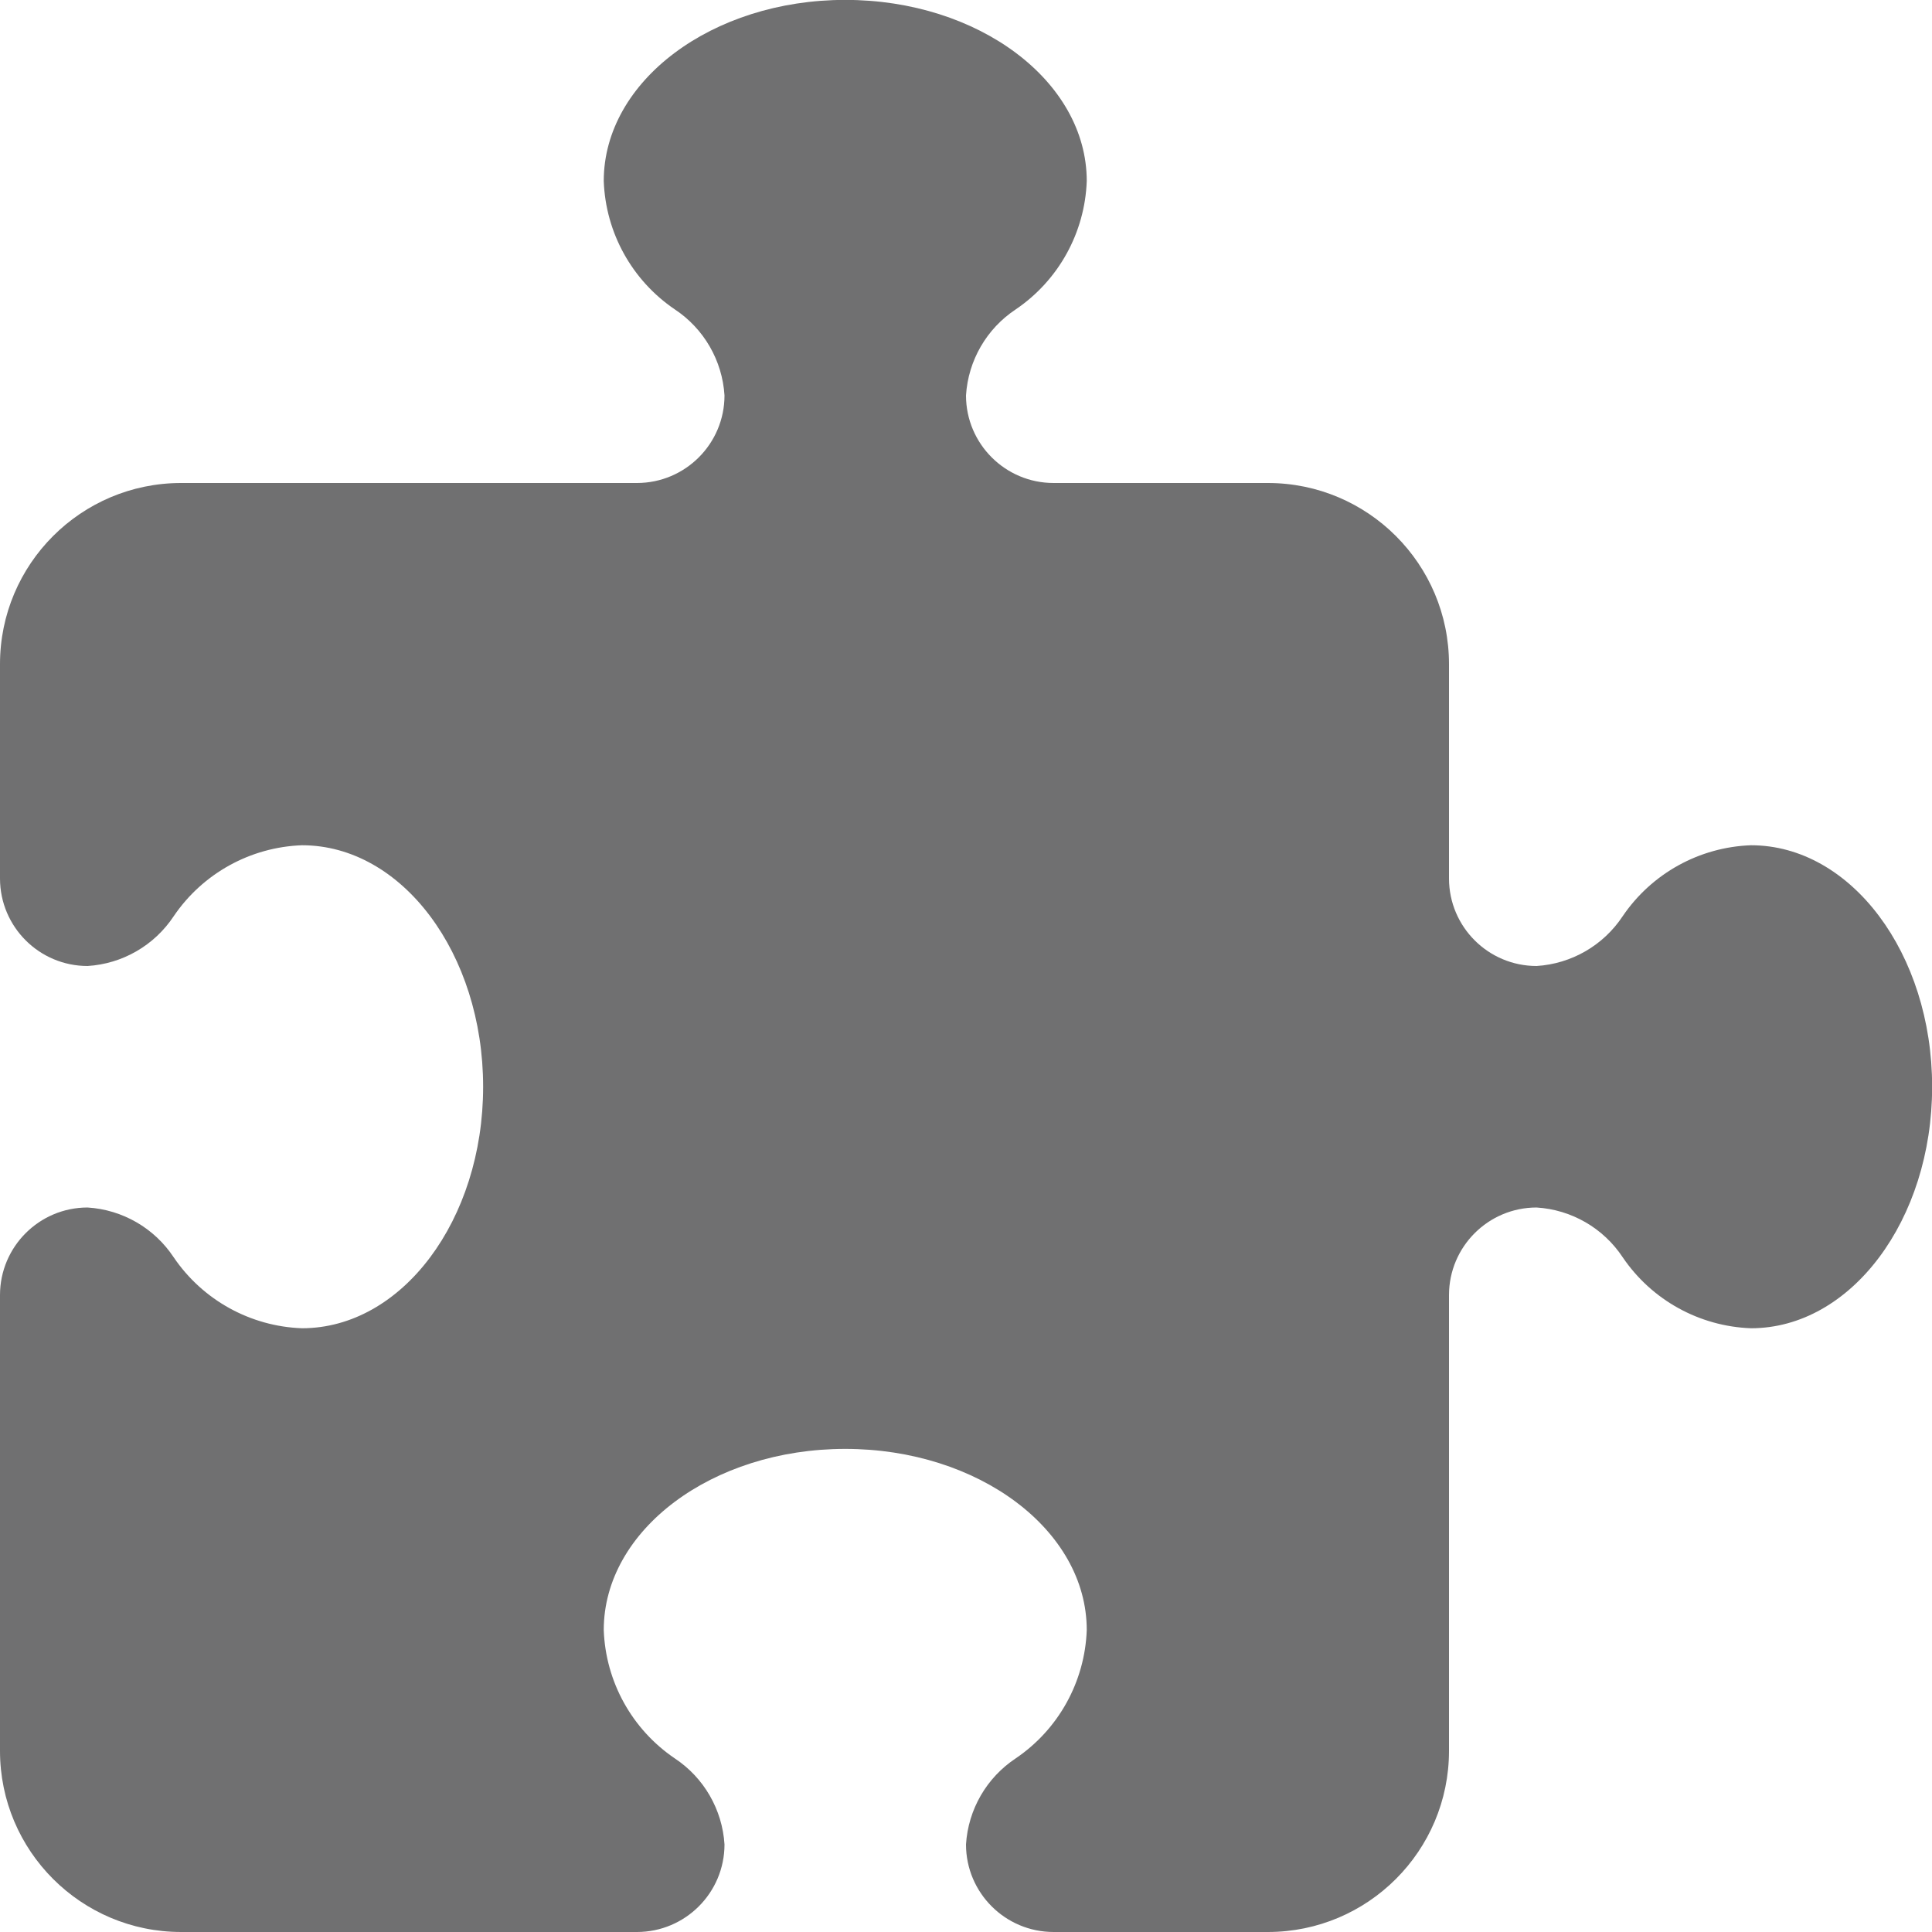
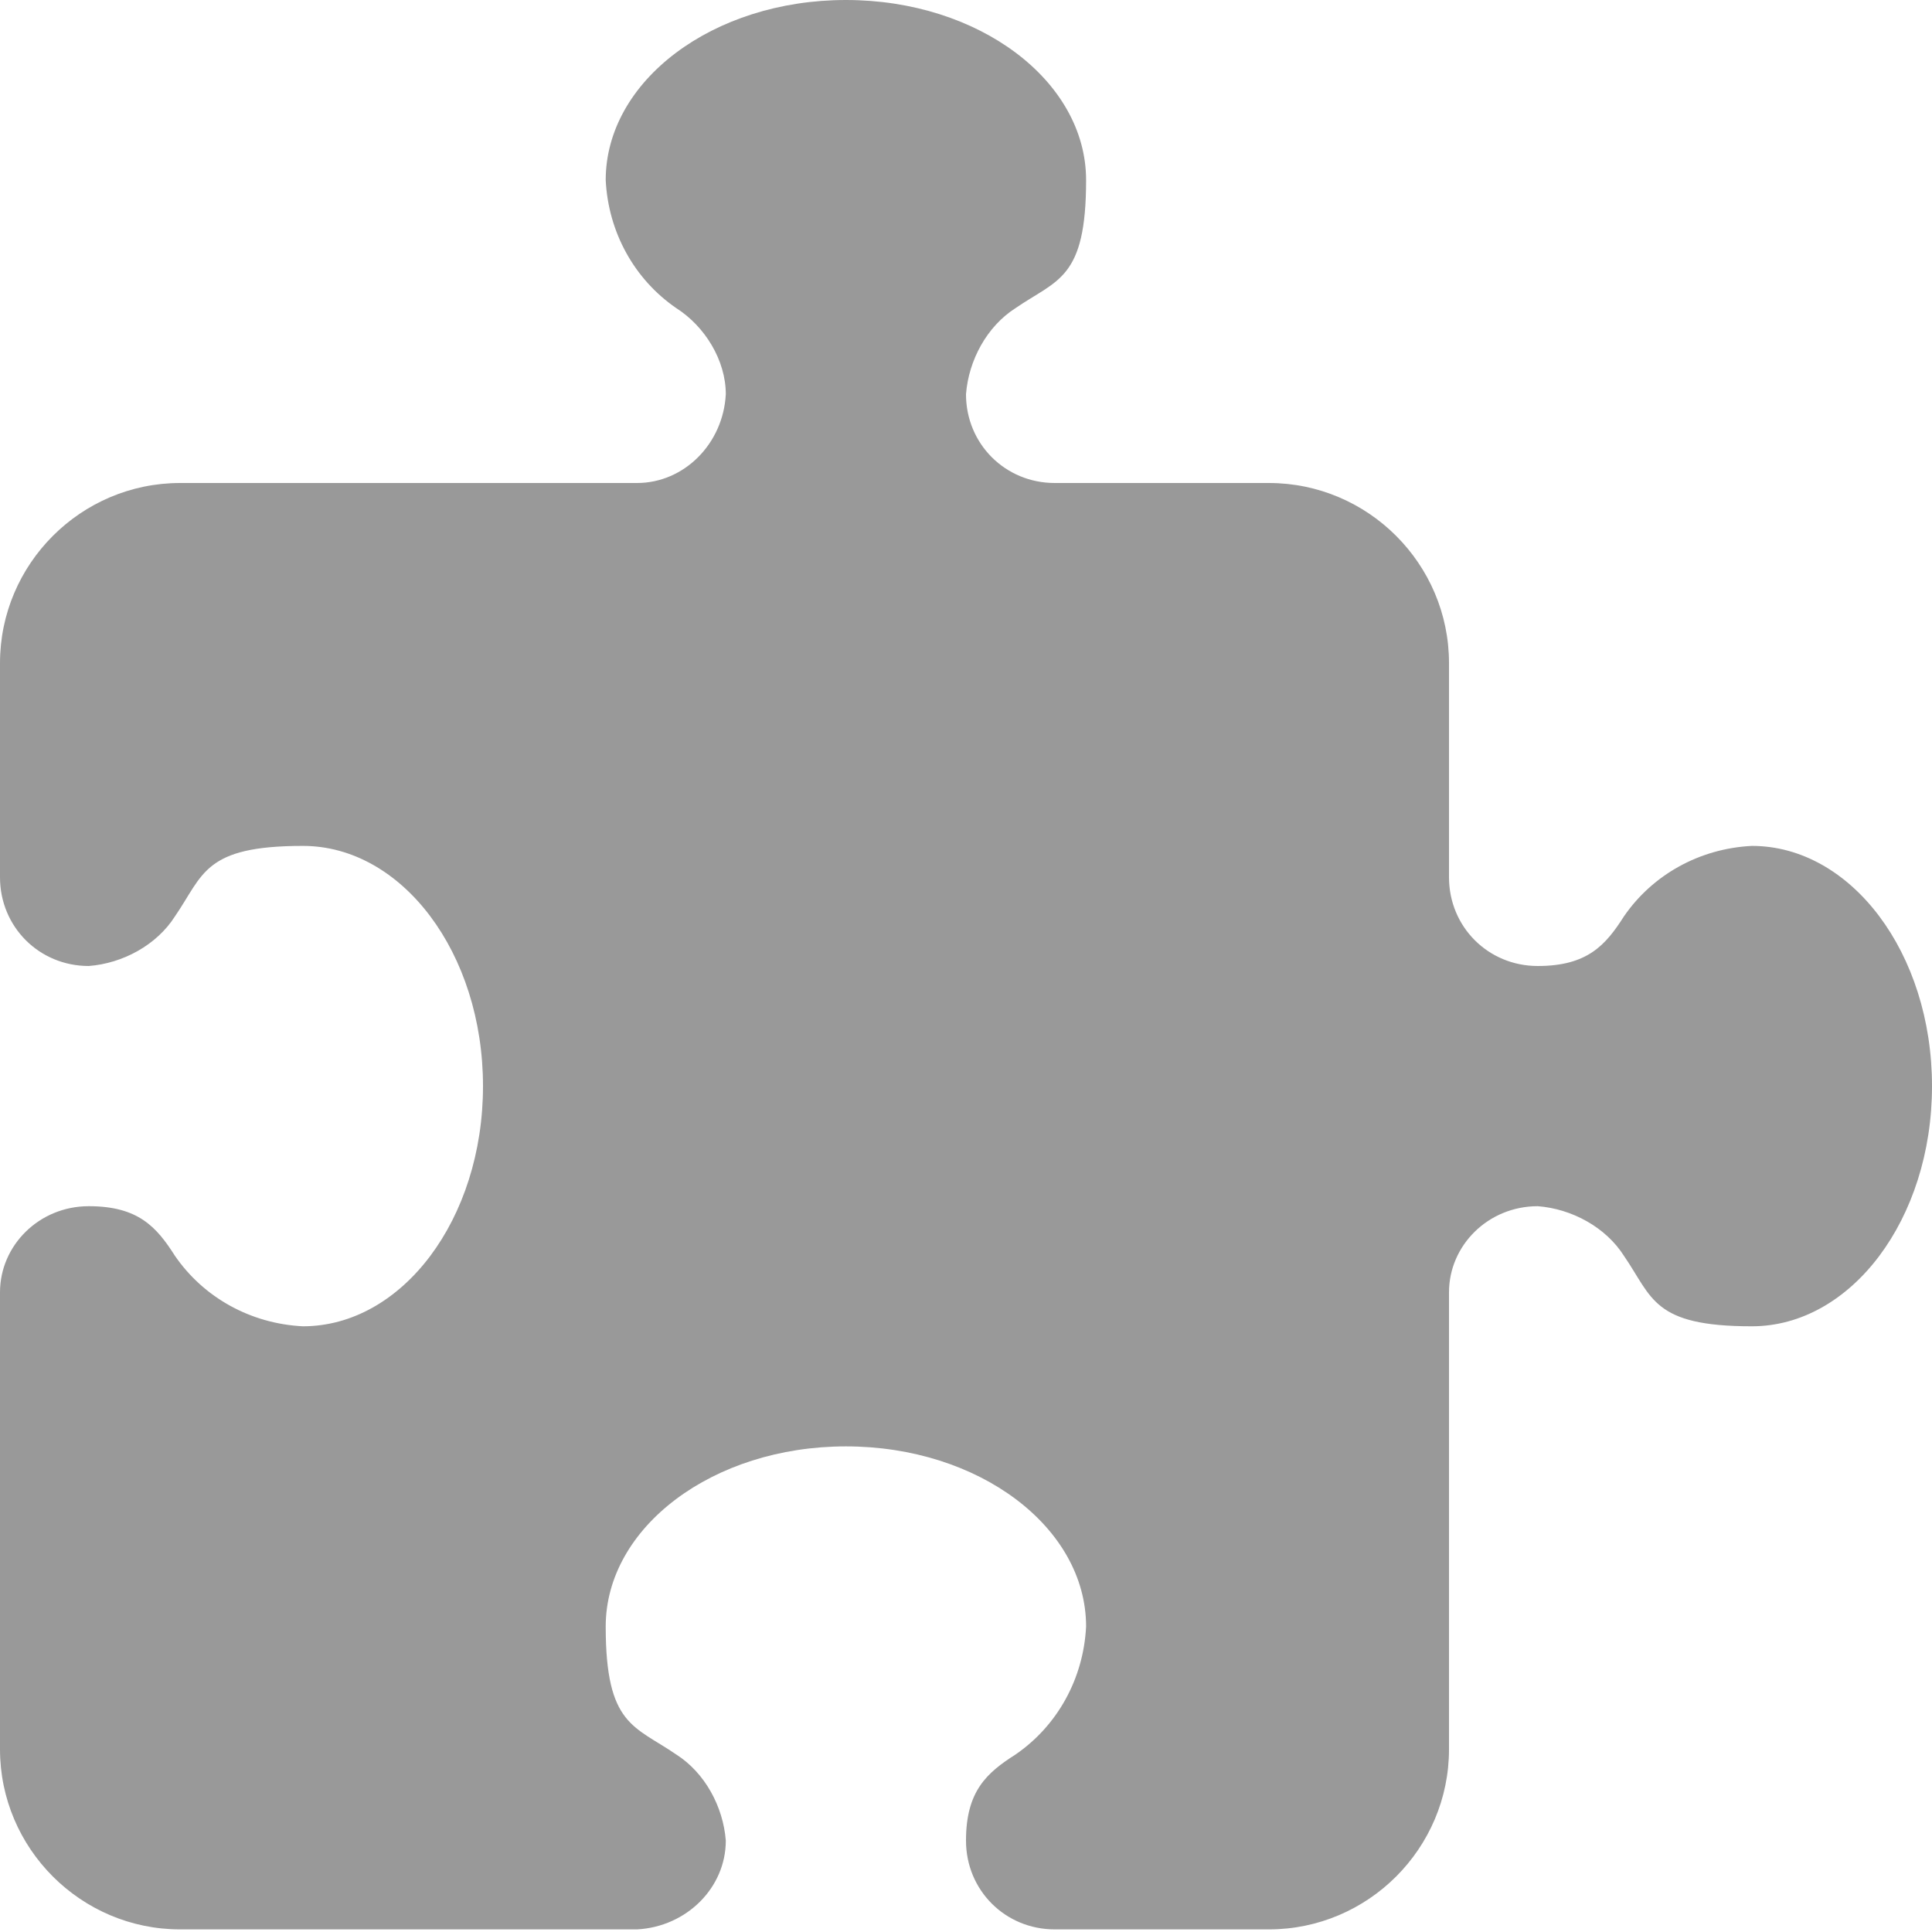
- <svg xmlns="http://www.w3.org/2000/svg" width="74" height="74" viewBox="0 0 74 74">
-   <path id="puzzle-piece-solid" d="M27.75,15.147a4.272,4.272,0,0,0-1.908-3.3,6.206,6.206,0,0,1-2.717-4.914c0-3.83,4.148-6.937,9.25-6.937s9.25,3.107,9.25,6.938a6.206,6.206,0,0,1-2.717,4.914A4.272,4.272,0,0,0,37,15.147,3.356,3.356,0,0,0,40.353,18.5h8.209A6.939,6.939,0,0,1,55.5,25.438v8.209A3.356,3.356,0,0,0,58.853,37a4.272,4.272,0,0,0,3.3-1.908,6.206,6.206,0,0,1,4.914-2.717c3.83,0,6.938,4.148,6.938,9.25s-3.107,9.25-6.937,9.25a6.206,6.206,0,0,1-4.914-2.717,4.272,4.272,0,0,0-3.3-1.908A3.356,3.356,0,0,0,55.5,49.6V67.063A6.939,6.939,0,0,1,48.563,74H40.353A3.356,3.356,0,0,1,37,70.647a4.272,4.272,0,0,1,1.908-3.3,6.206,6.206,0,0,0,2.717-4.914c0-3.83-4.148-6.937-9.25-6.937s-9.25,3.107-9.25,6.938a6.206,6.206,0,0,0,2.717,4.914,4.272,4.272,0,0,1,1.908,3.3A3.356,3.356,0,0,1,24.4,74H6.938A6.939,6.939,0,0,1,0,67.063V49.6A3.356,3.356,0,0,1,3.353,46.25a4.272,4.272,0,0,1,3.3,1.908,6.206,6.206,0,0,0,4.914,2.717c3.83,0,6.938-4.148,6.938-9.25s-3.107-9.25-6.937-9.25a6.206,6.206,0,0,0-4.914,2.717A4.272,4.272,0,0,1,3.353,37,3.356,3.356,0,0,1,0,33.647V25.438A6.939,6.939,0,0,1,6.938,18.5H24.4A3.356,3.356,0,0,0,27.75,15.147Z" fill="#707071" />
+ <svg xmlns="http://www.w3.org/2000/svg" id="Layer_1" version="1.1" viewBox="0 0 74 74">
+   <defs>
+     <style>
+       .st0 {
+         fill: #999;
+       }
+     </style>
+   </defs>
+   <path id="puzzle-piece-solid" class="st0" d="M27.8,15.1c0-1.3-.8-2.6-1.9-3.3-1.6-1.1-2.6-2.9-2.7-4.9,0-3.8,4.1-6.9,9.2-6.9s9.2,3.1,9.2,6.9-1.1,3.8-2.7,4.9c-1.1.7-1.8,2-1.9,3.3,0,1.9,1.5,3.4,3.4,3.4h8.2c3.8,0,6.9,3.1,6.9,6.9v8.2c0,1.9,1.5,3.4,3.4,3.4s2.6-.8,3.3-1.9c1.1-1.6,2.9-2.6,4.9-2.7,3.8,0,6.9,4.1,6.9,9.2s-3.1,9.2-6.9,9.2-3.8-1.1-4.9-2.7c-.7-1.1-2-1.8-3.3-1.9-1.9,0-3.4,1.5-3.4,3.3v17.5c0,3.8-3.1,6.9-6.9,6.9h-8.2c-1.9,0-3.4-1.5-3.4-3.4s.8-2.6,1.9-3.3c1.6-1.1,2.6-2.9,2.7-4.9,0-3.8-4.1-6.9-9.2-6.9s-9.2,3.1-9.2,6.9,1.1,3.8,2.7,4.9c1.1.7,1.8,2,1.9,3.3,0,1.8-1.5,3.3-3.4,3.4H6.9c-3.8,0-6.9-3.1-6.9-6.9v-17.5c0-1.8,1.5-3.3,3.4-3.3s2.6.8,3.3,1.9c1.1,1.6,2.9,2.6,4.9,2.7,3.8,0,6.9-4.1,6.9-9.2s-3.1-9.2-6.9-9.2-3.8,1.1-4.9,2.7c-.7,1.1-2,1.8-3.3,1.9C1.5,37,0,35.5,0,33.6v-8.2C0,21.6,3.1,18.5,6.9,18.5h17.5c1.8,0,3.3-1.5,3.4-3.4Z" />
</svg>
